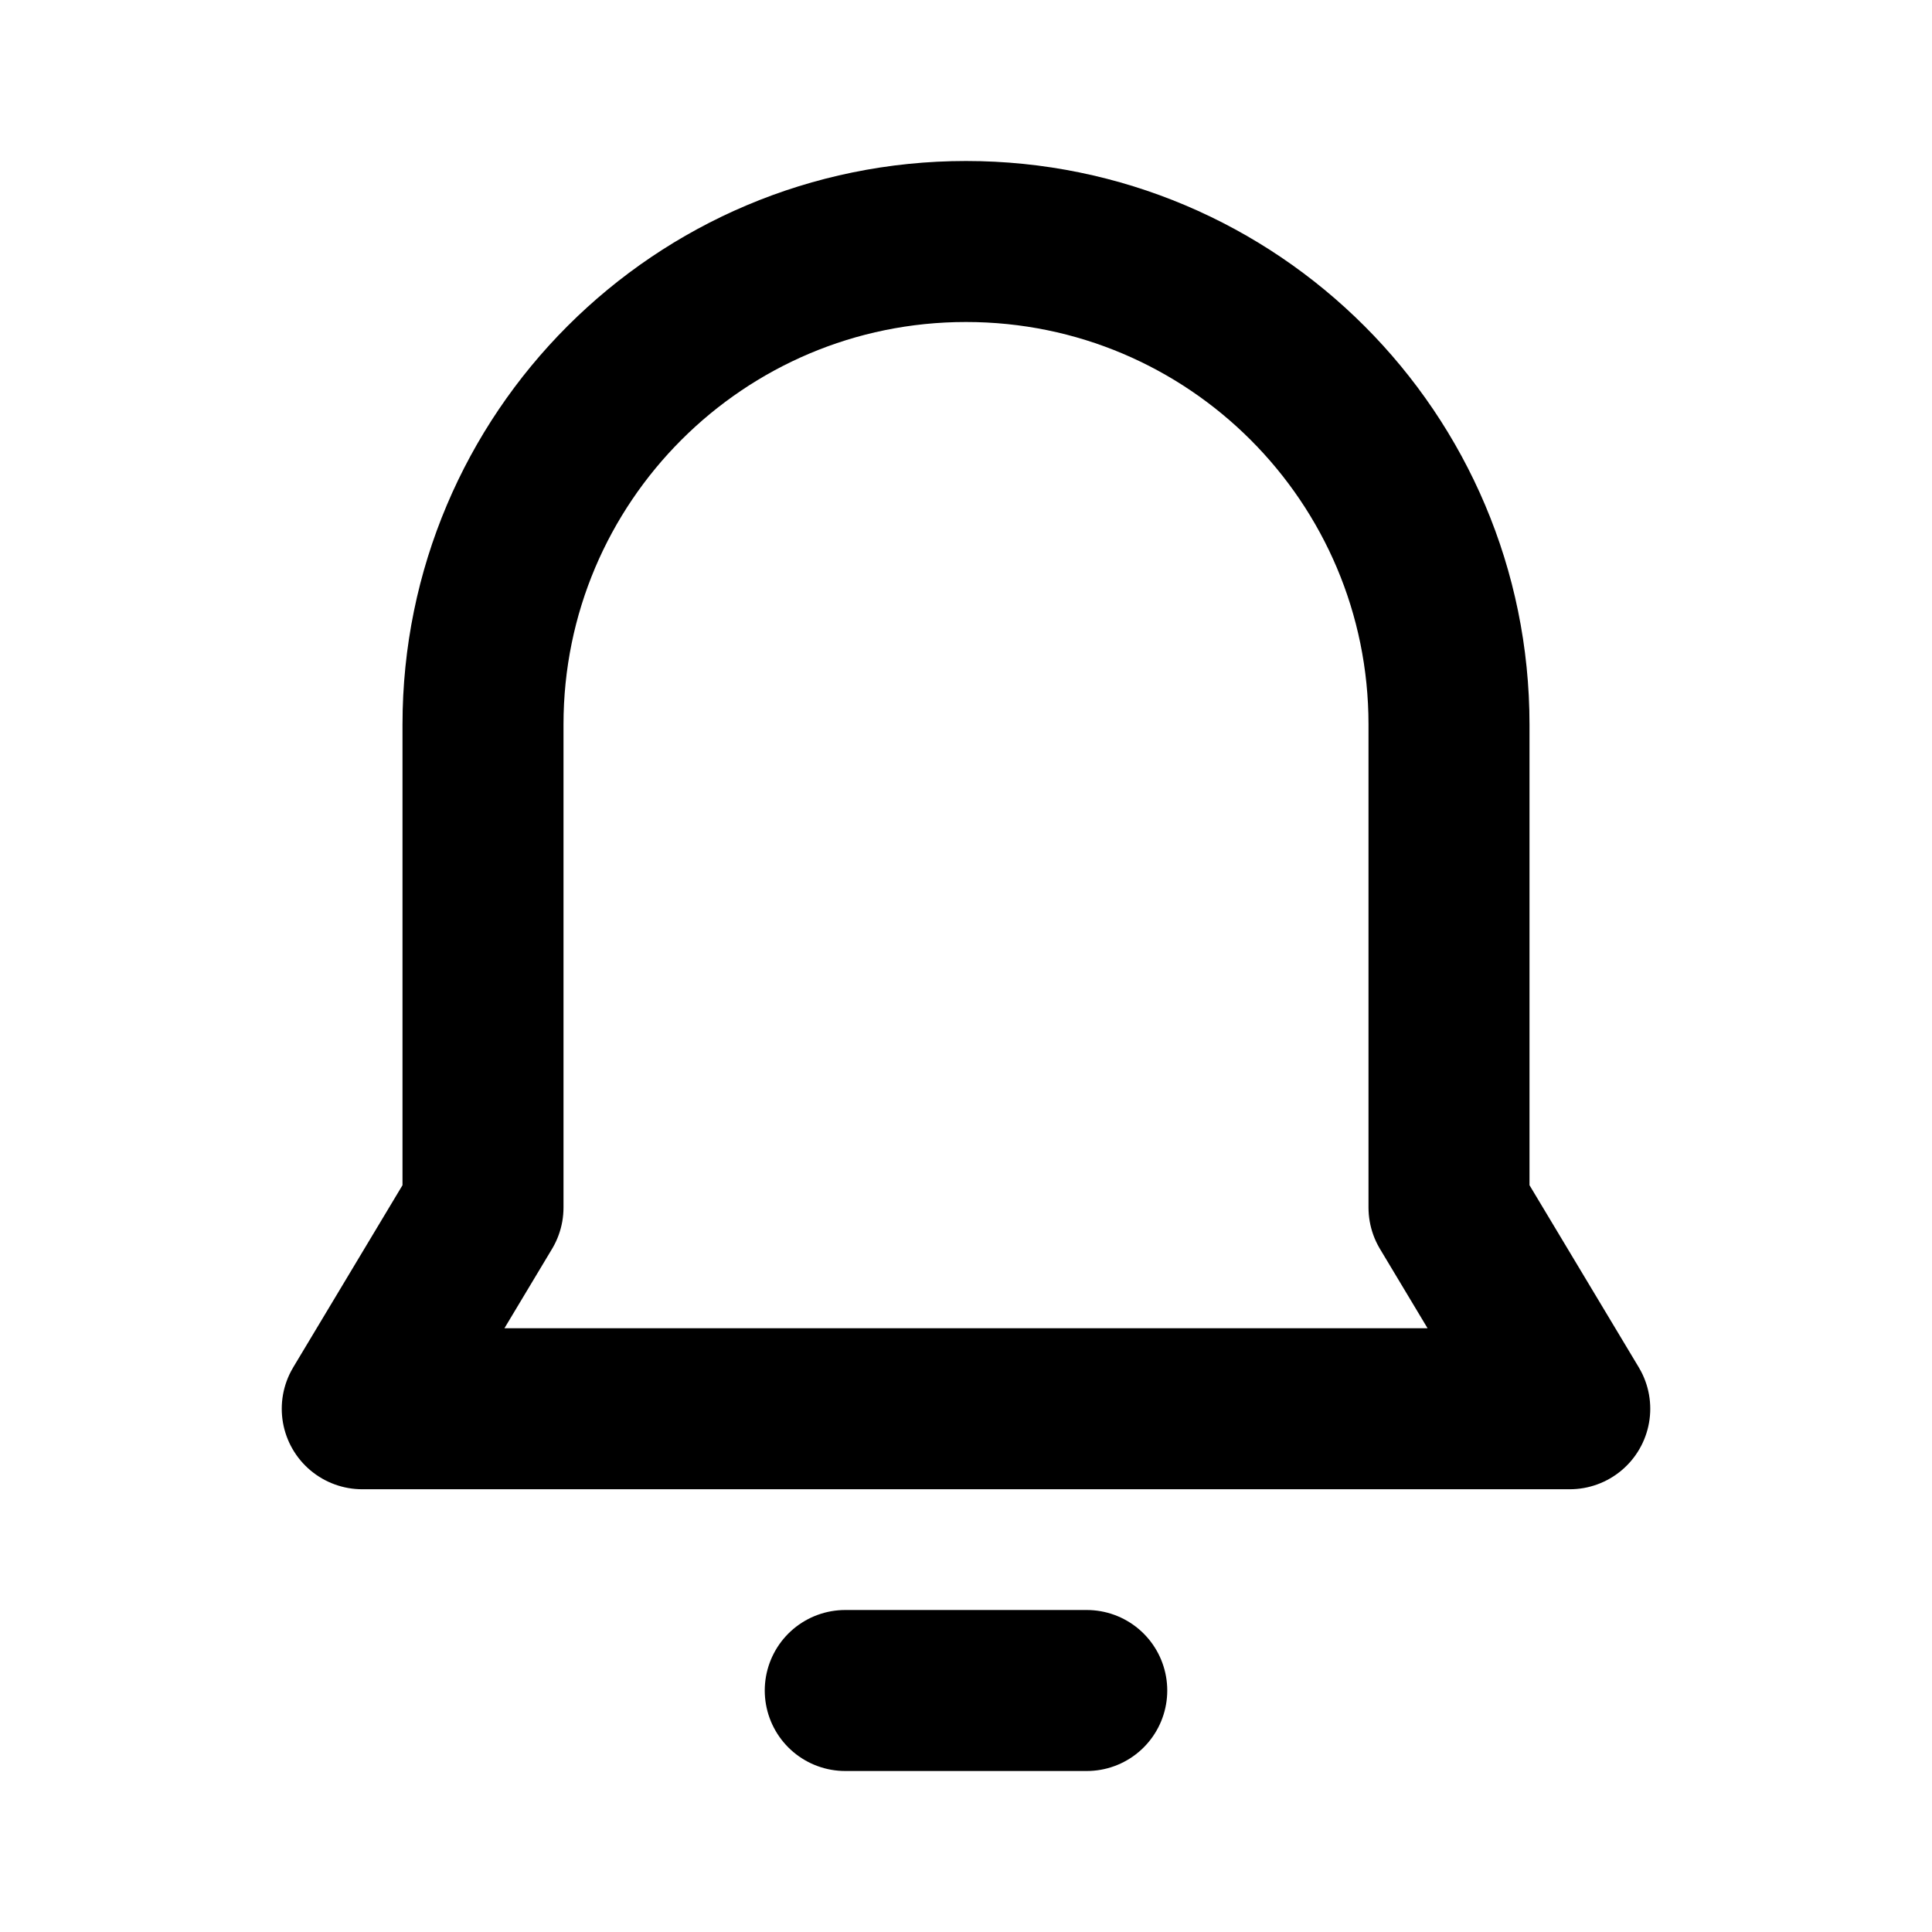
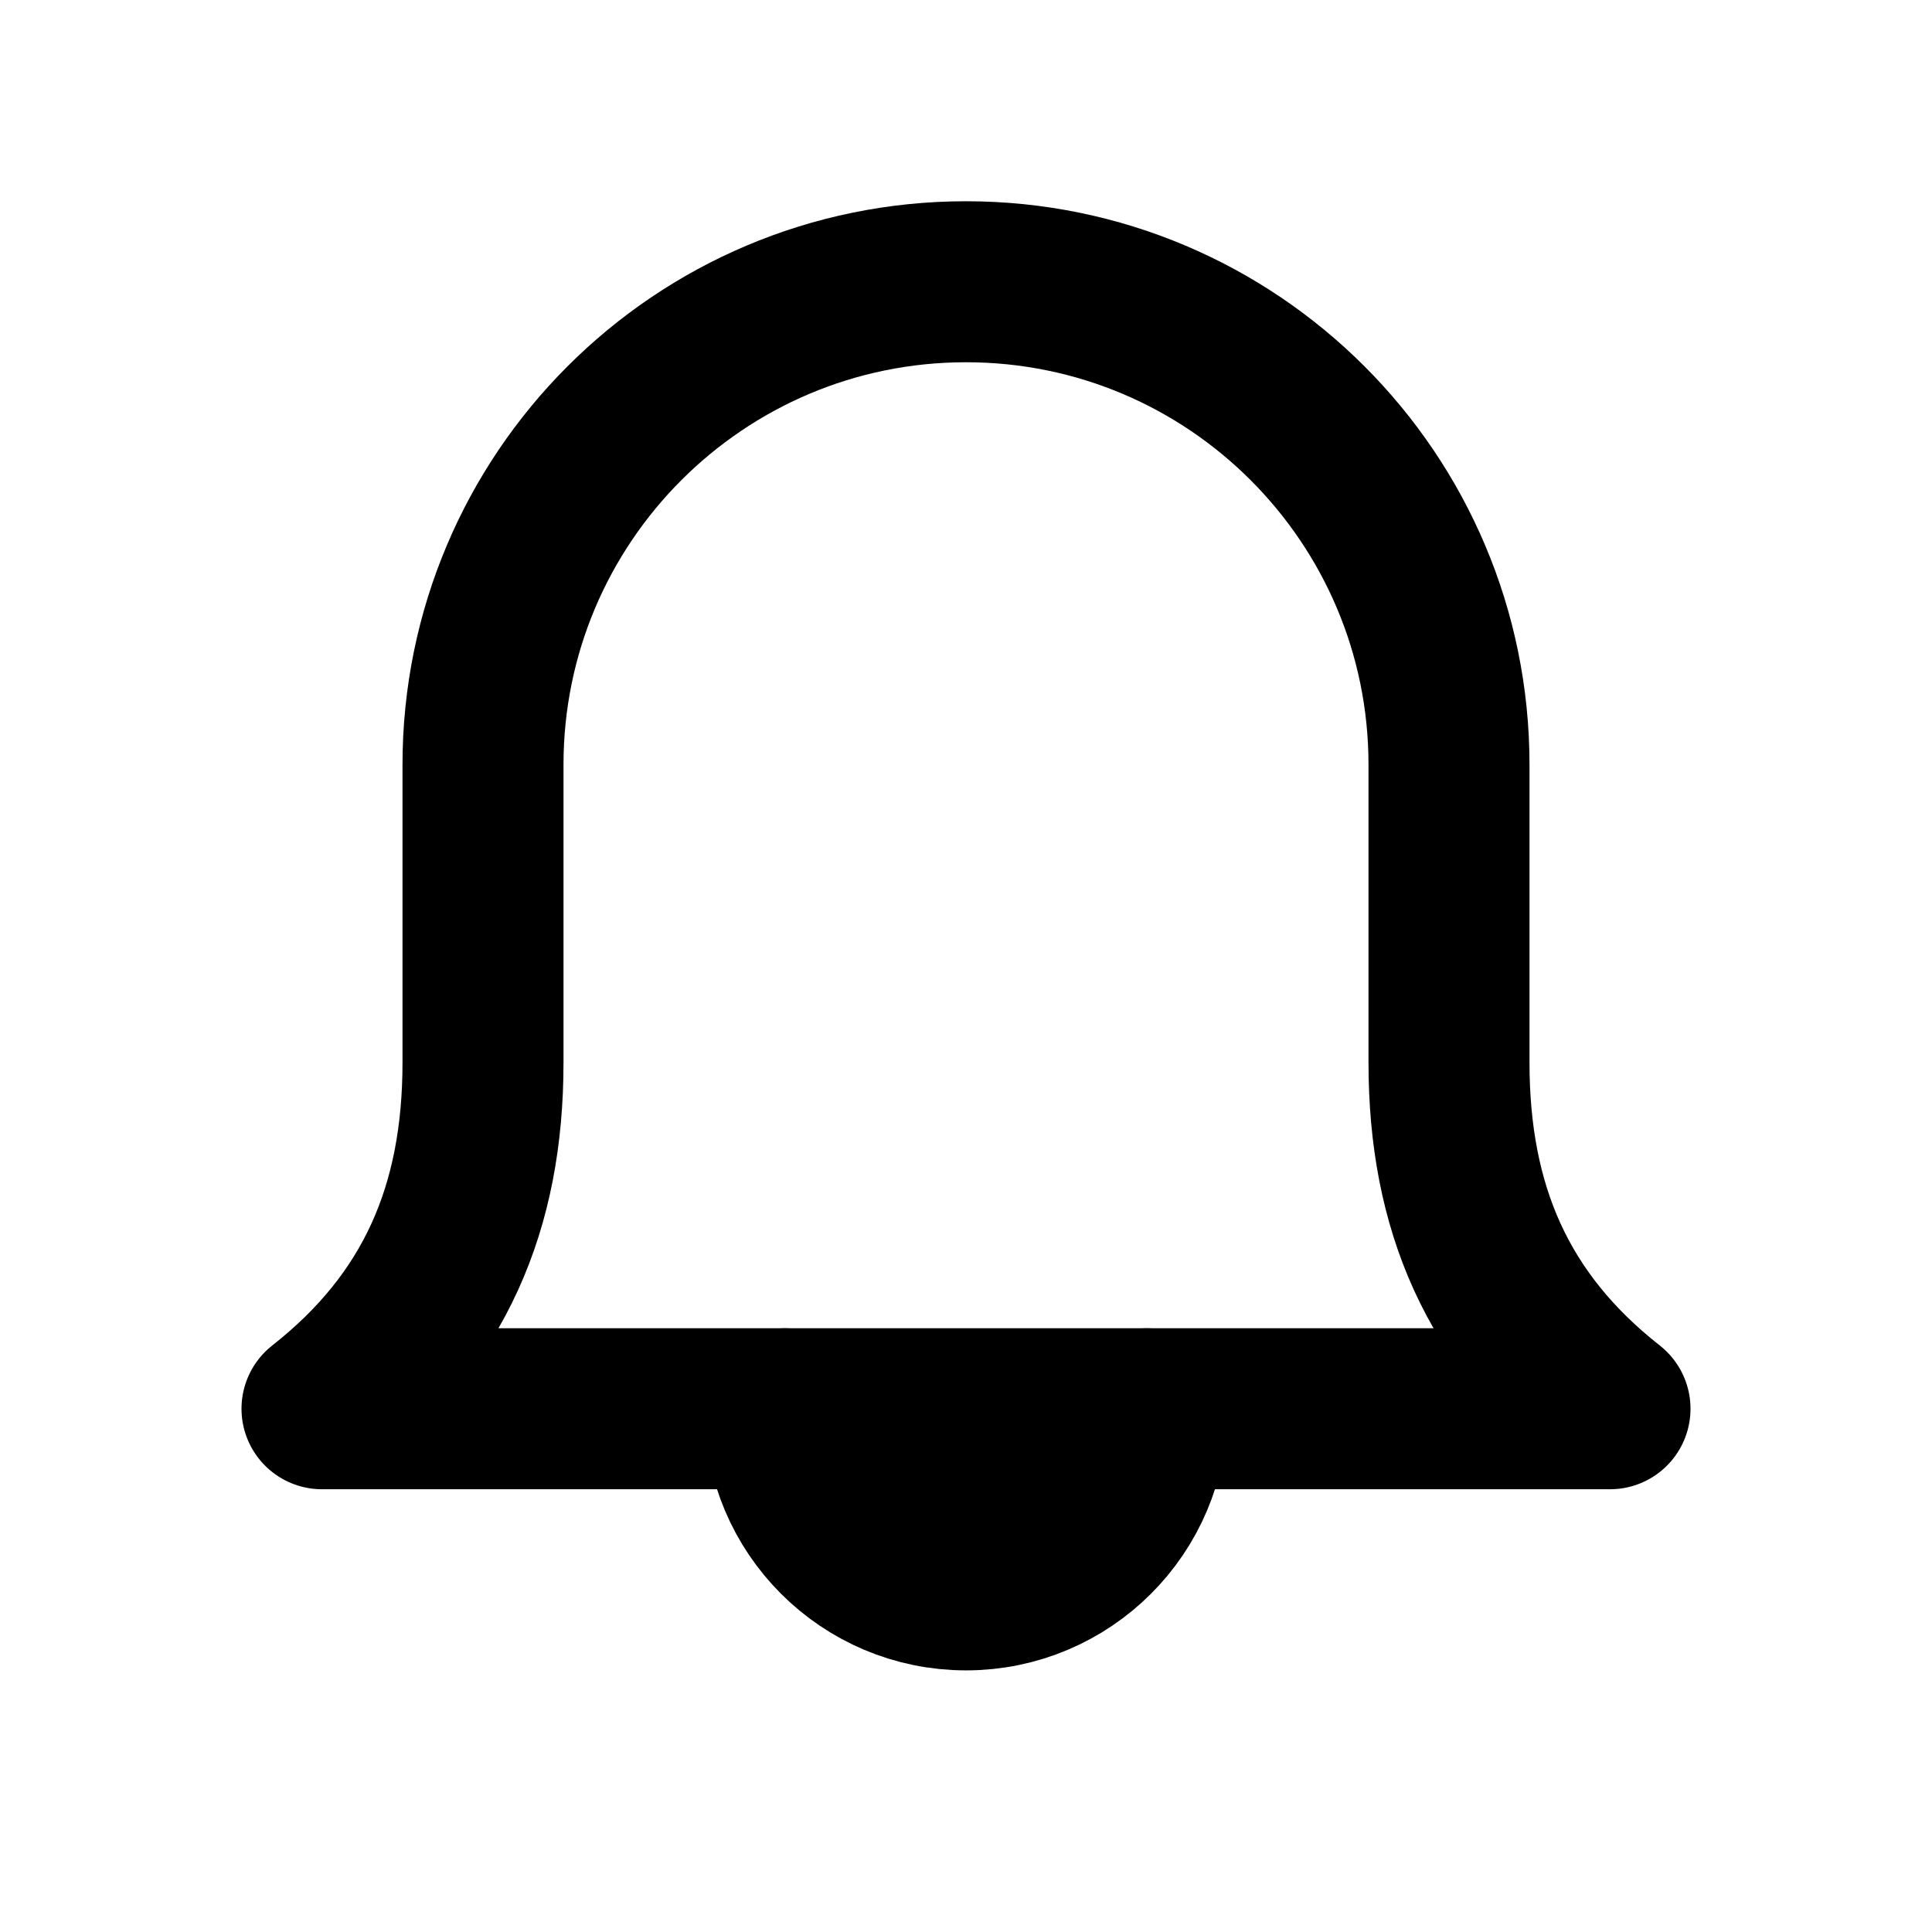
<svg xmlns="http://www.w3.org/2000/svg" viewBox="0 0 24 24" fill="none" stroke="currentColor" stroke-width="2" stroke-linecap="round" stroke-linejoin="round">
-   <path d="M6 15V9a6 6 0 0 1 12 0v6l1.5 2.5h-15z" />
-   <path d="M10.5 21h3" />
+   <path d="M4 17.5c1.4-1.1 2-2.5 2-4.3V9.5a6 6 0 0 1 12 0v3.7c0 1.8.6 3.2 2 4.3z" />
+   <path d="M9.75 17.5a2.25 2.25 0 0 0 4.5 0" fill="currentColor" />
</svg>
